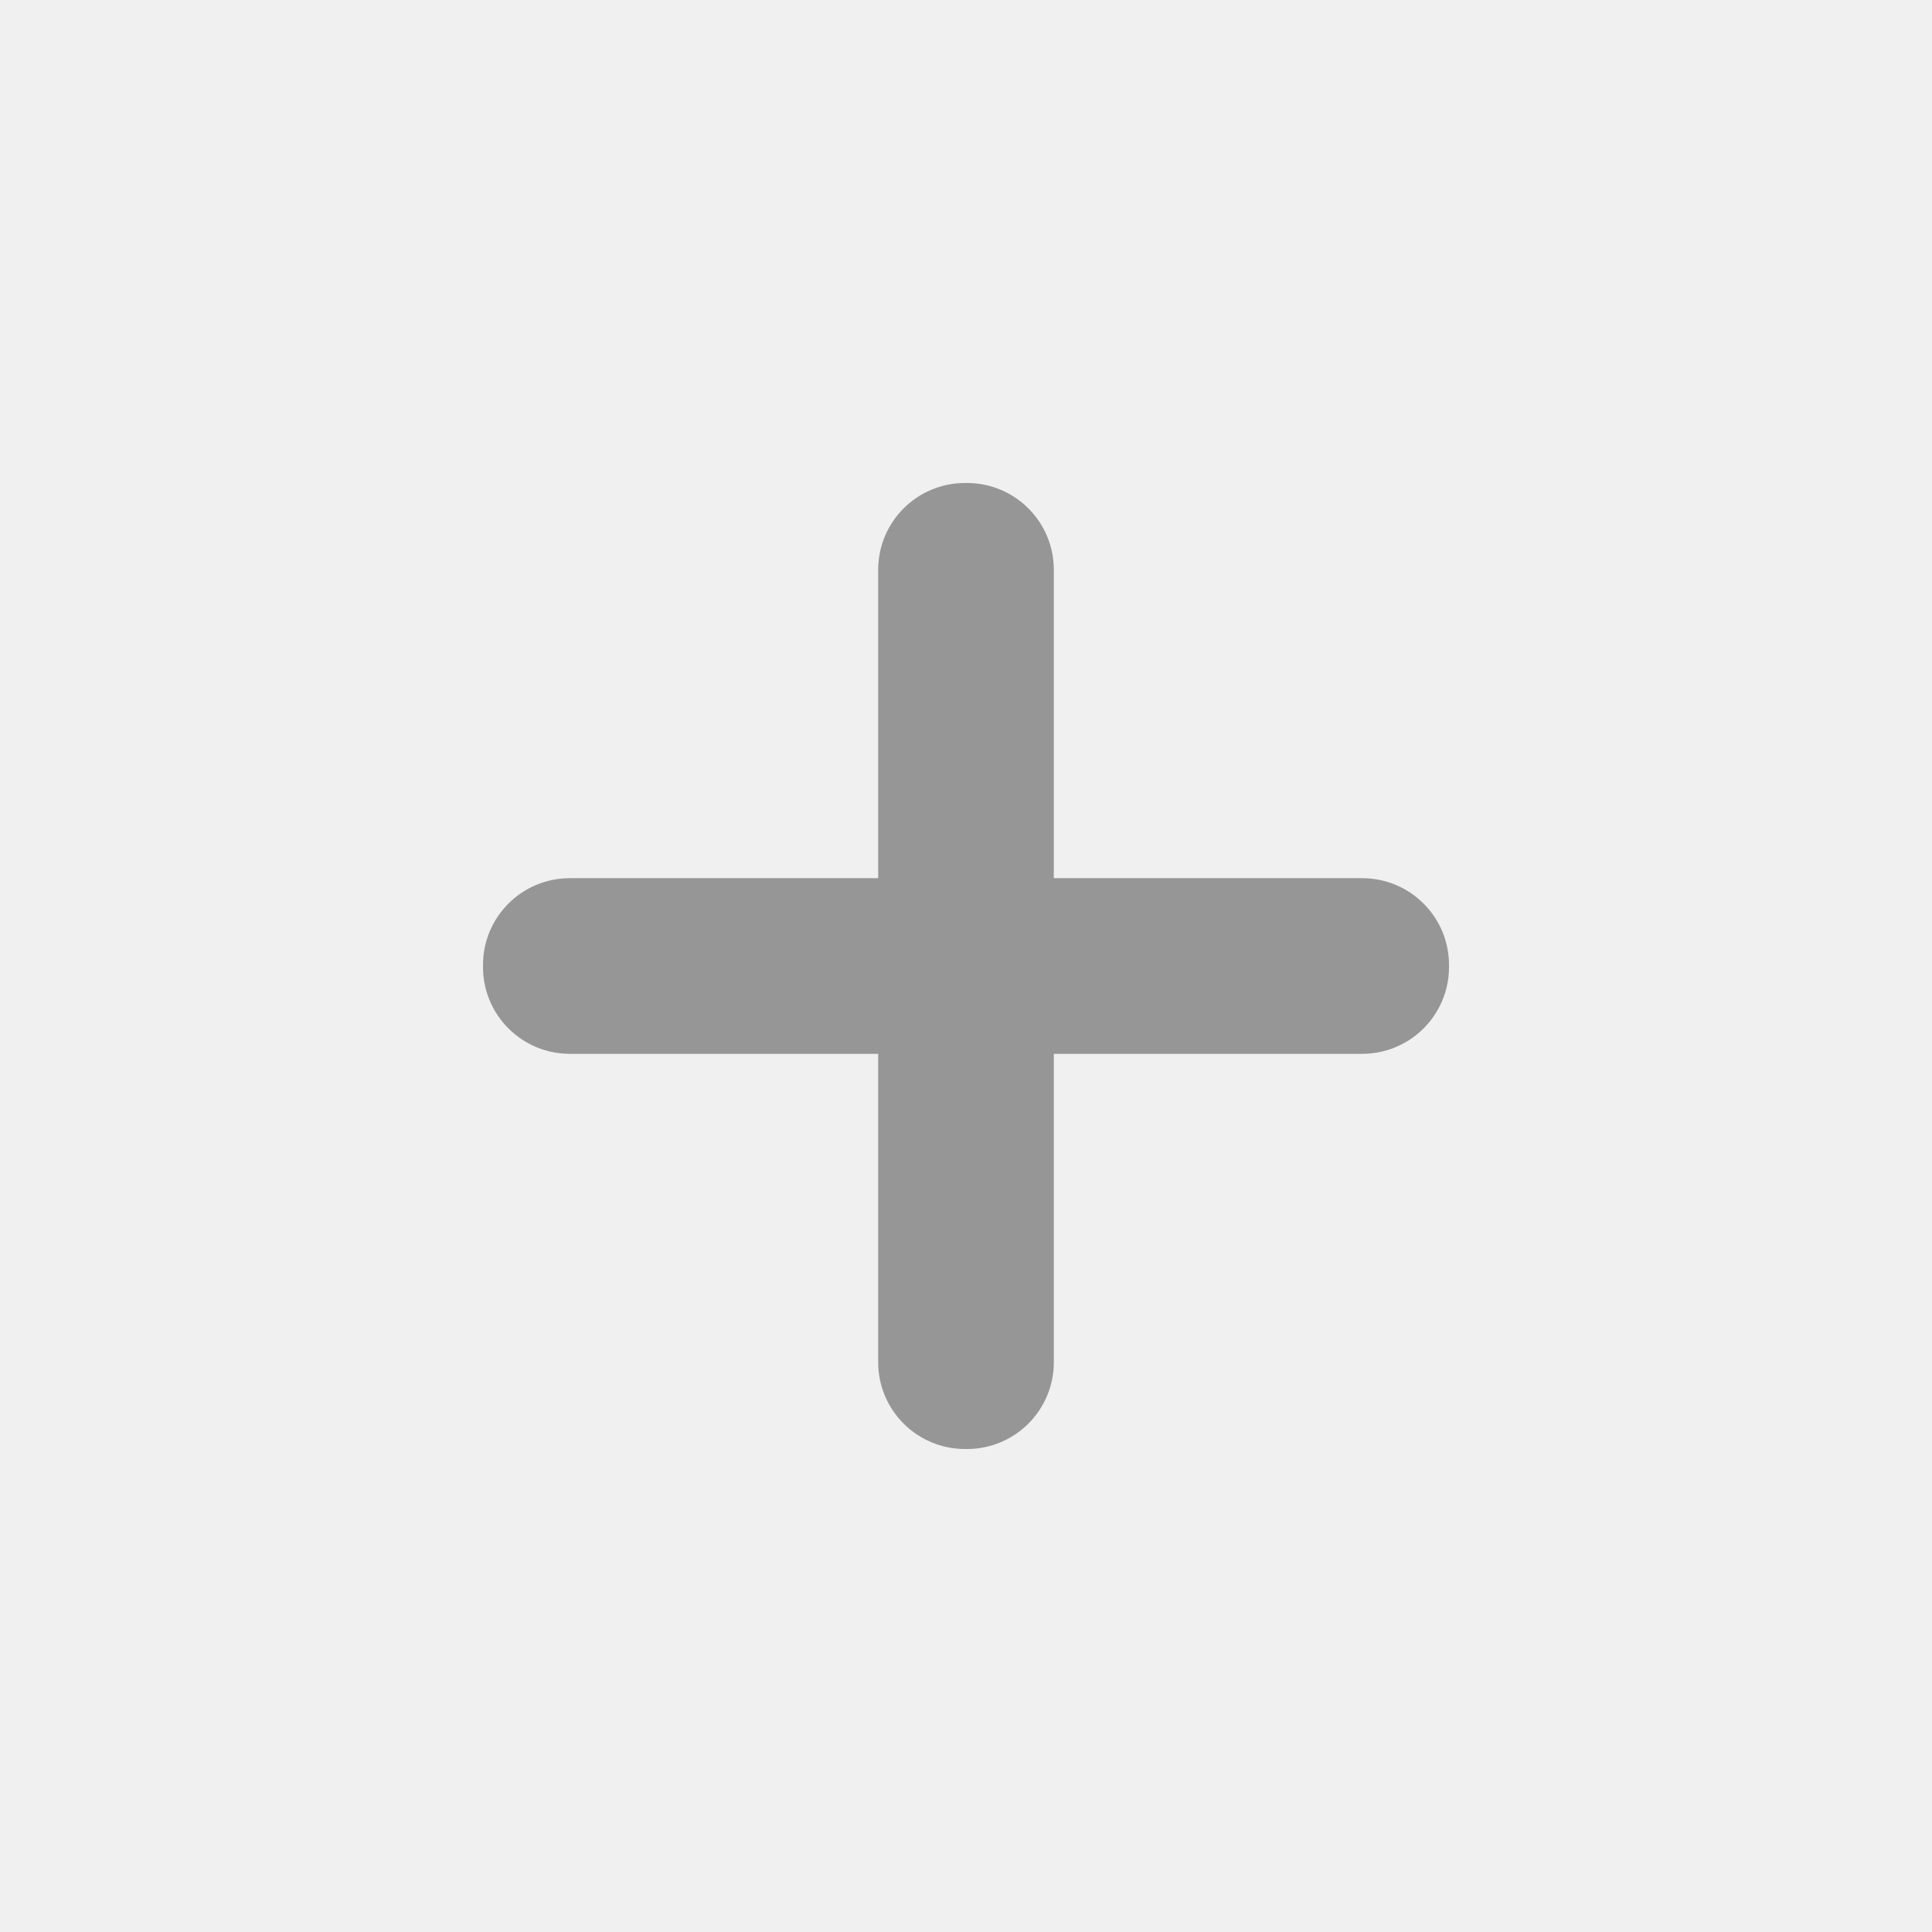
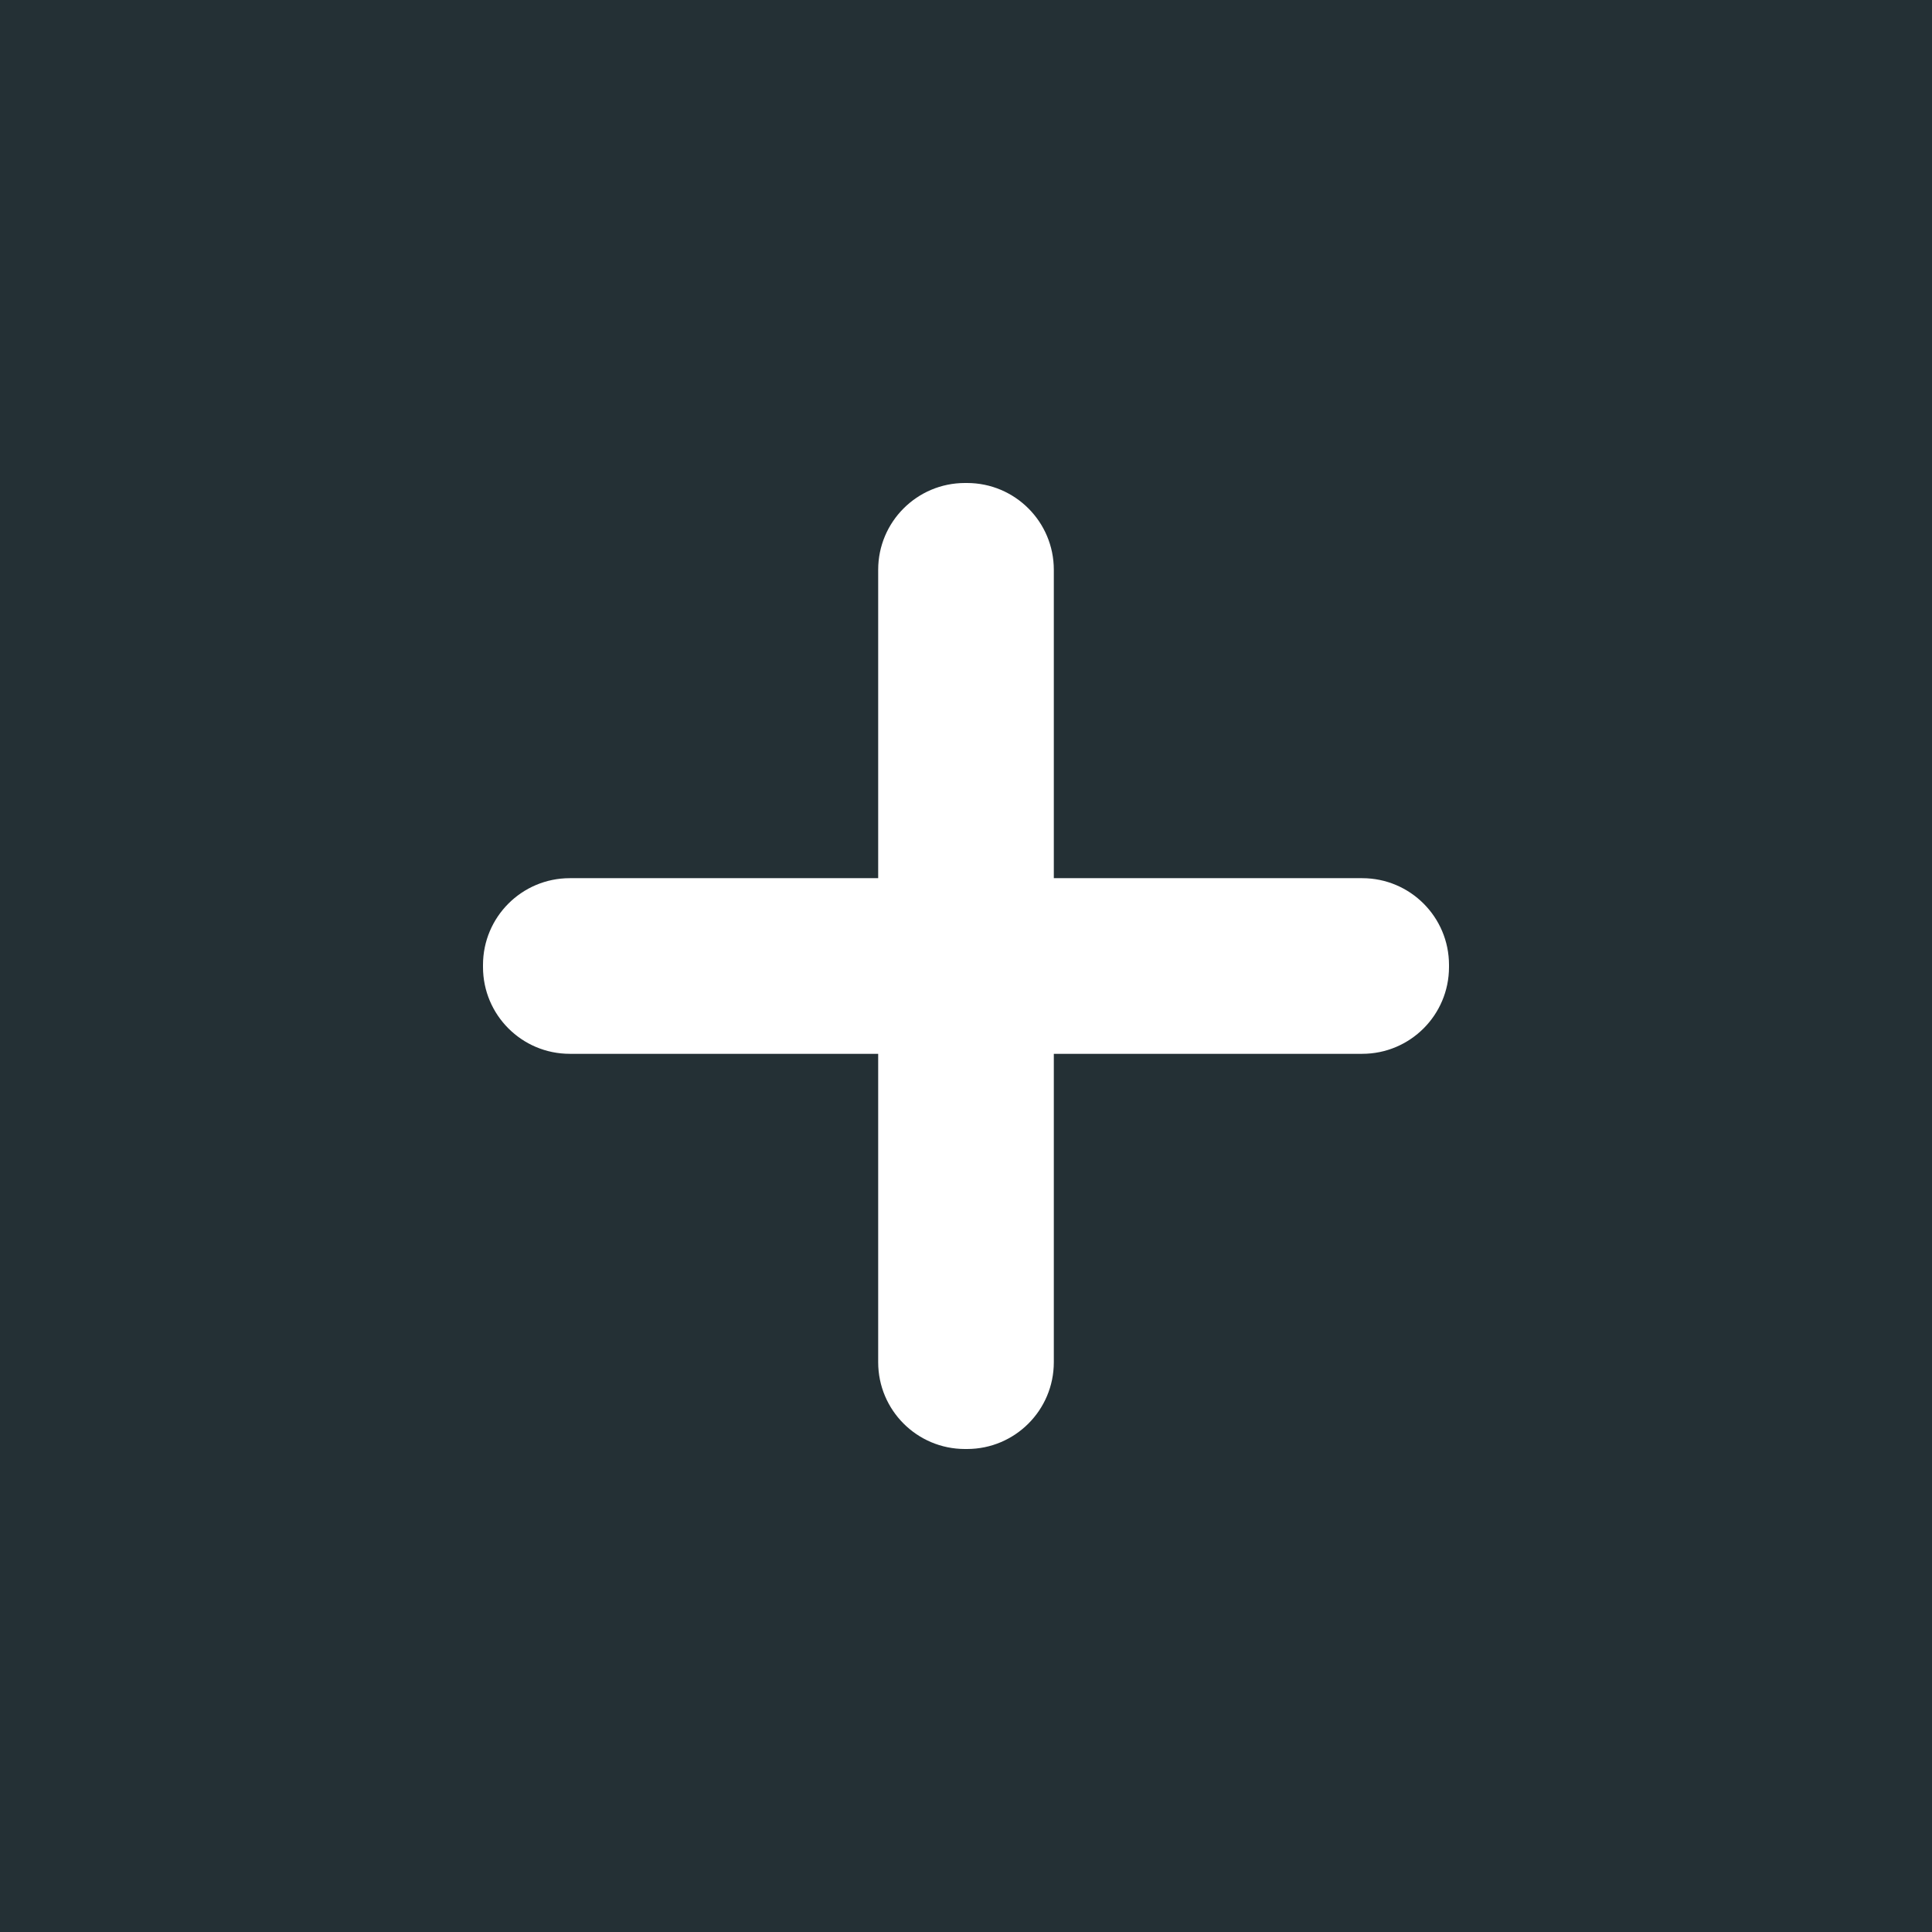
<svg xmlns="http://www.w3.org/2000/svg" viewBox="0 0 22 22" id="svg2" version="1.1">
  <defs id="defs16" />
  <g transform="translate(-553.72-583.12)" id="g4">
+     <rect style="fill:#243035;fill-opacity:1;stroke:none;stroke-width:1;stroke-linecap:round;stroke-linejoin:miter;stroke-miterlimit:4;stroke-dasharray:none;stroke-opacity:1" id="rect1922" width="22" height="22" x="553.72" y="583.12" />
    <g fill="#4d4d4d" id="g8" />
-     <rect style="fill:#969696;fill-opacity:1;stroke:none;stroke-width:2.774;stroke-linecap:round;stroke-linejoin:round;stroke-miterlimit:4;stroke-dasharray:none;stroke-opacity:1;paint-order:normal" id="rect4503" width="11" height="2" x="559.22" y="593.12" ry="0.988" />
-     <rect ry="0.988" y="563.72" x="-599.62" height="2" width="11" id="rect1395" style="fill:#969696;fill-opacity:1;stroke:none;stroke-width:2.774;stroke-linecap:round;stroke-linejoin:round;stroke-miterlimit:4;stroke-dasharray:none;stroke-opacity:1;paint-order:normal" transform="rotate(-90)" />
+     <rect style="fill:#ffffff;fill-opacity:1;stroke:none;stroke-width:2.774;stroke-linecap:round;stroke-linejoin:round;stroke-miterlimit:4;stroke-dasharray:none;stroke-opacity:1;paint-order:normal" id="rect4503" width="11" height="2" x="559.22" y="593.12" ry="0.988" />
+     <rect ry="0.988" y="563.72" x="-599.62" height="2" width="11" id="rect1395" style="fill:#ffffff;fill-opacity:1;stroke:none;stroke-width:2.774;stroke-linecap:round;stroke-linejoin:round;stroke-miterlimit:4;stroke-dasharray:none;stroke-opacity:1;paint-order:normal" transform="rotate(-90)" />
  </g>
</svg>
